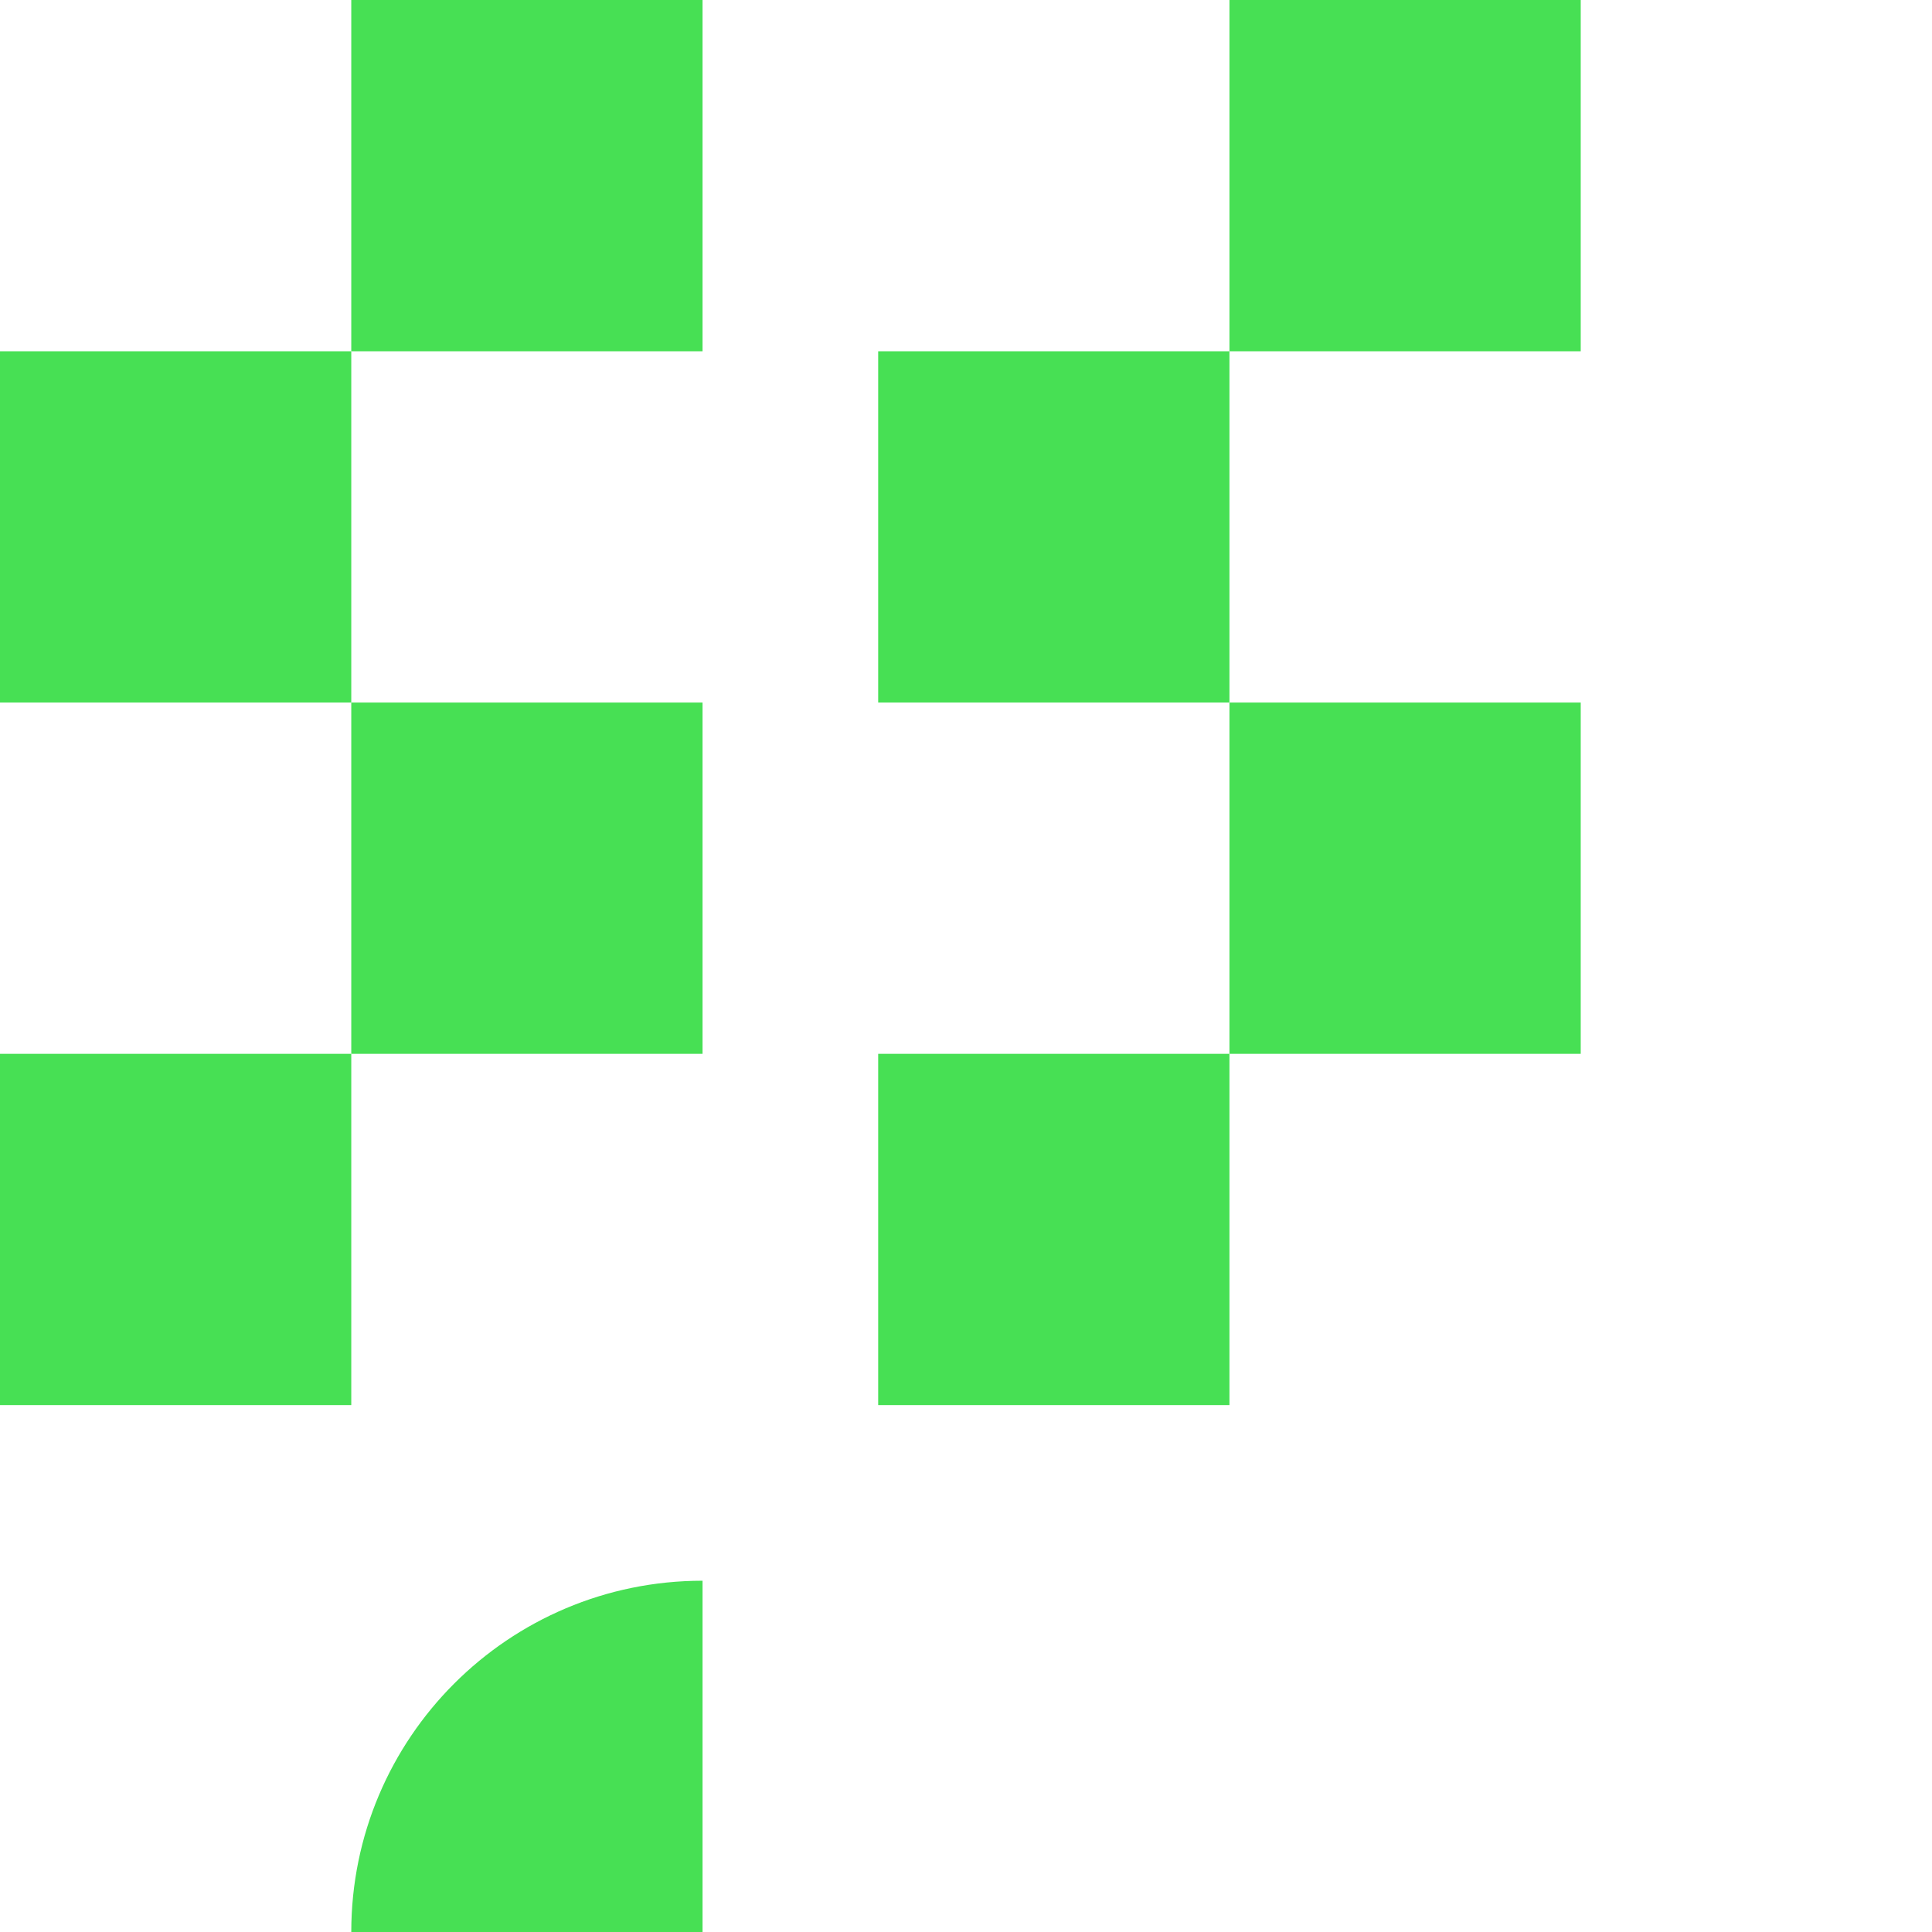
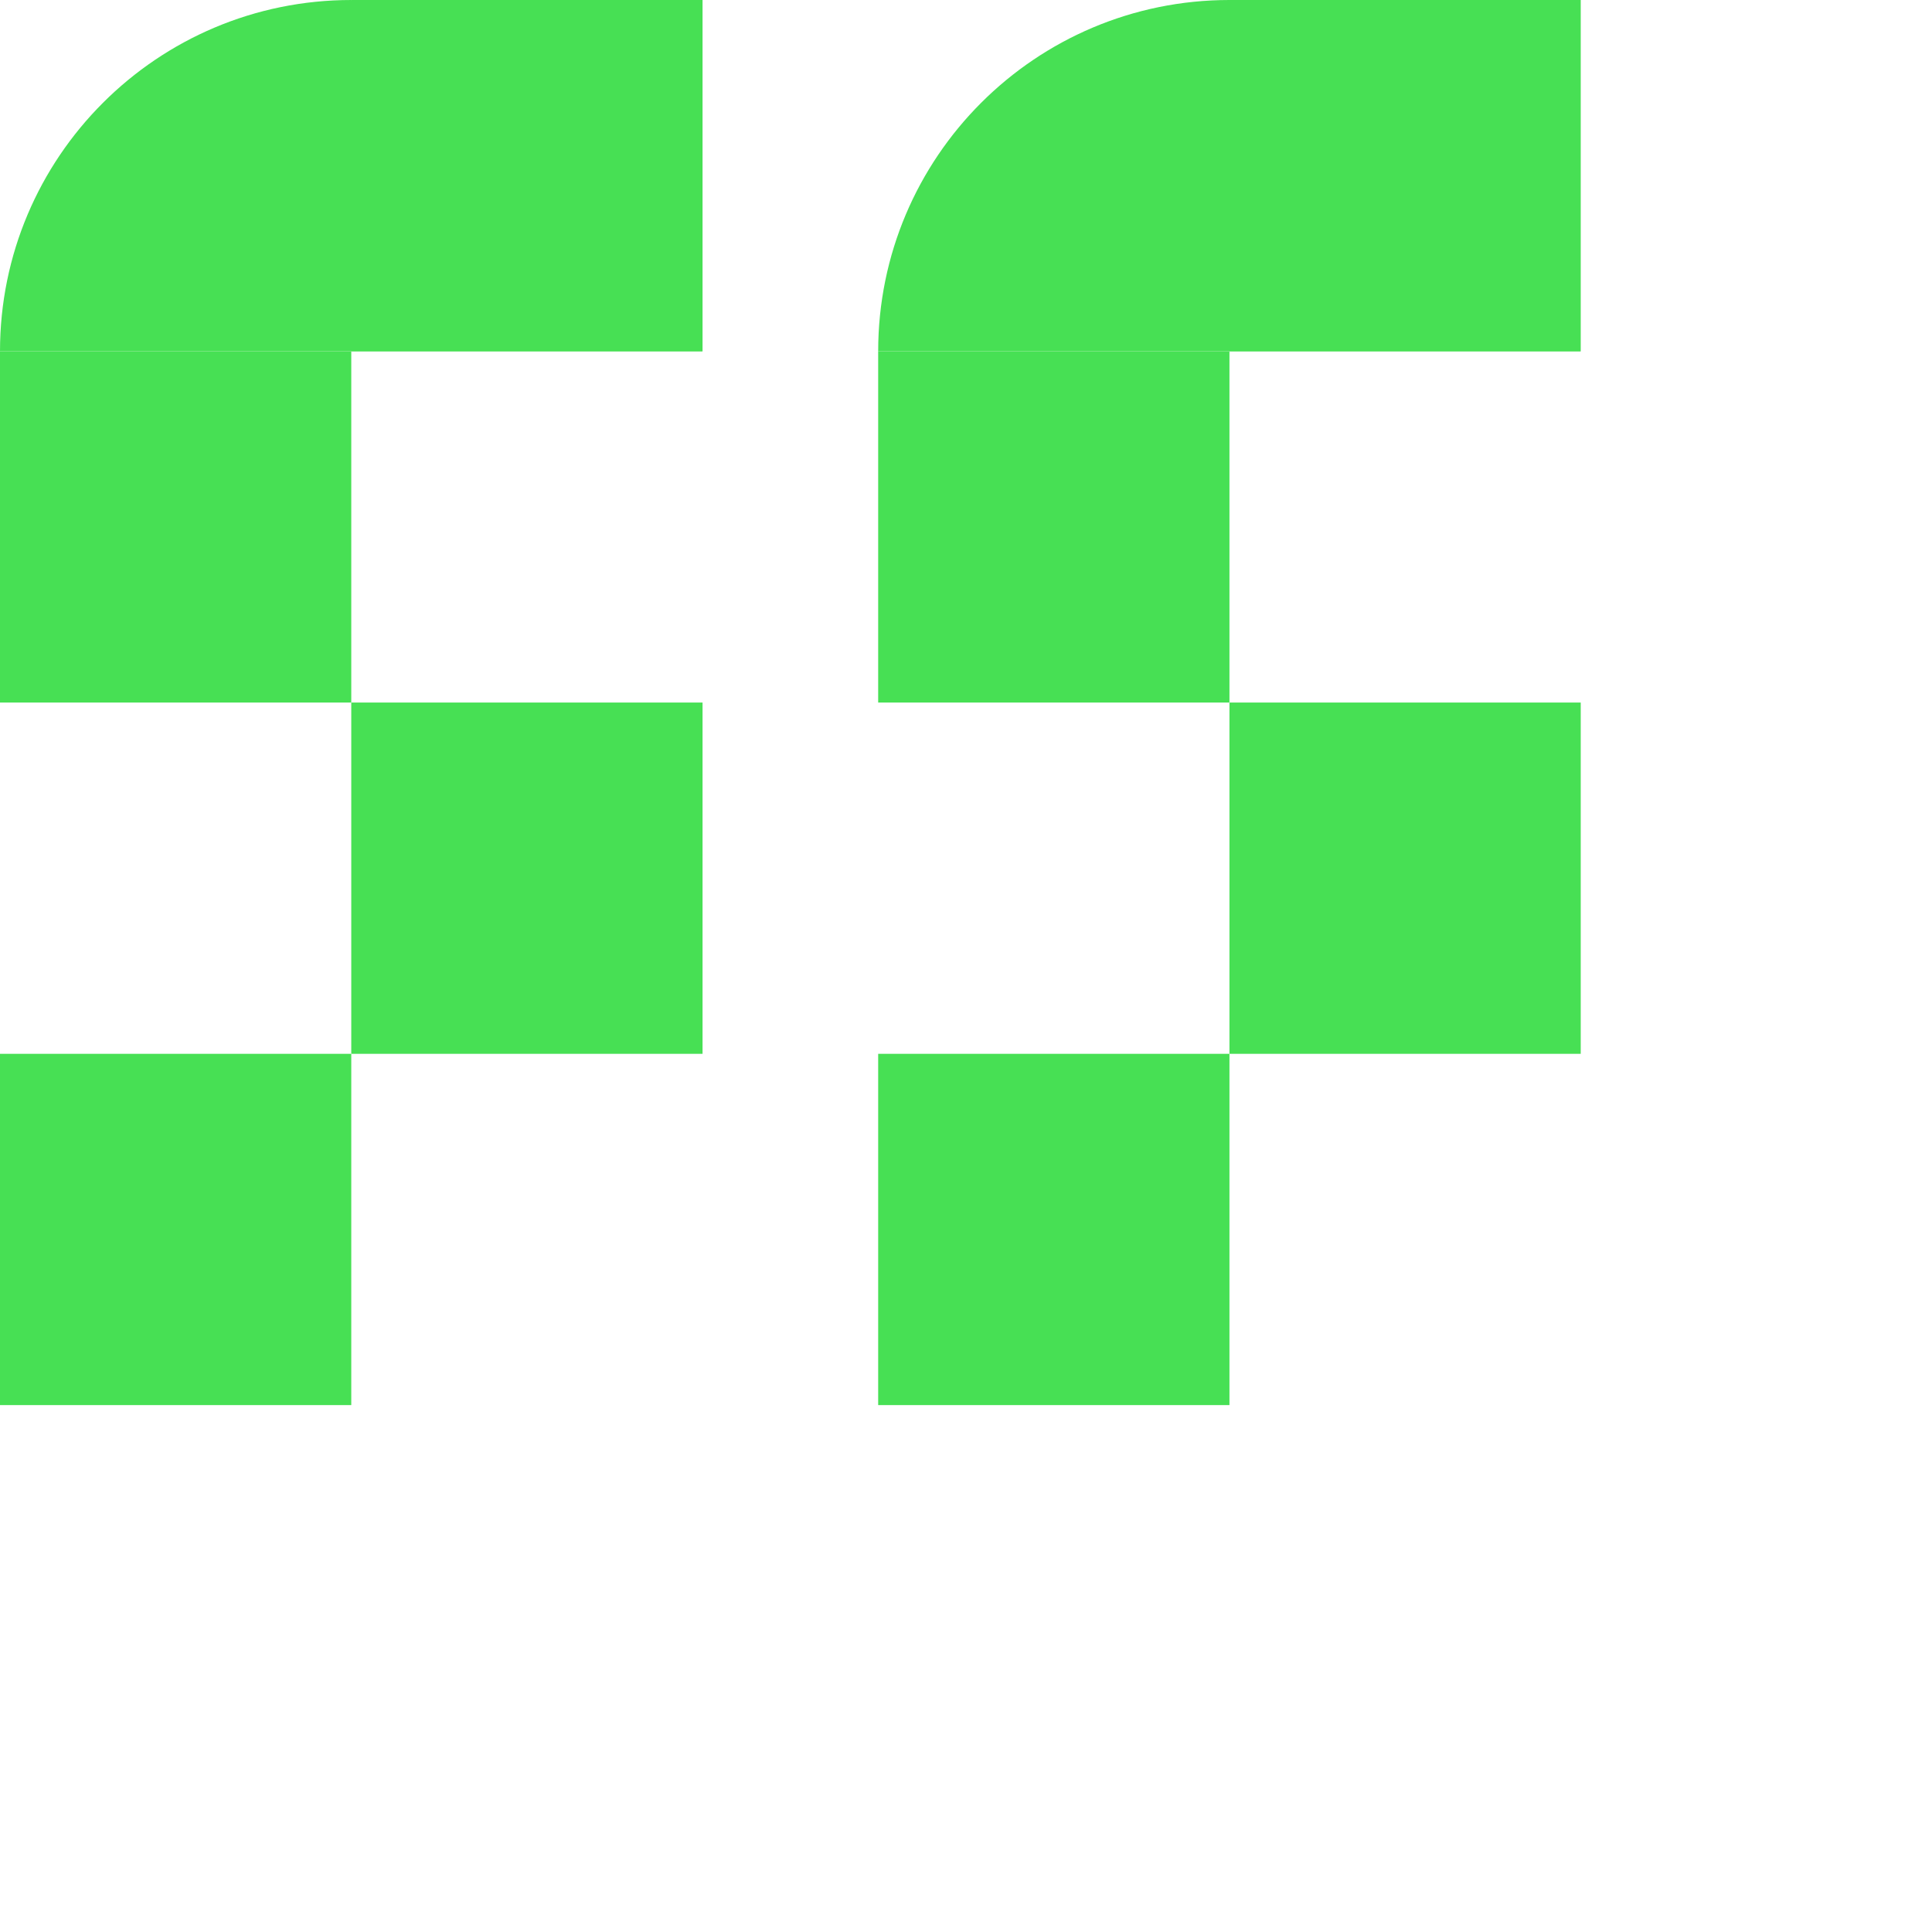
<svg xmlns="http://www.w3.org/2000/svg" viewBox="0 0 5.5 5.5" width="550" height="550">
  <style>
    .filled {
      fill: #47e054;
    }
  </style>
-   <path d="M1,5.5 A1,1 0 0 1 2,4.5 L2,5.5 Z" class="filled" />
+   <path d="M0,1 A1,1 0 0 1 1,0 L2,1 Z" class="filled" />
+   <path d="M2.5,1 A1,1 0 0 1 3.5,0 L4.5,1 Z" class="filled" />
  <rect x="0" y="3" width="1" height="1" class="filled" />
  <rect x="1" y="2" width="1" height="1" class="filled" />
  <rect x="0" y="1" width="1" height="1" class="filled" />
  <rect x="1" y="0" width="1" height="1" class="filled" />
  <rect x="2.5" y="3" width="1" height="1" class="filled" />
  <rect x="3.5" y="2" width="1" height="1" class="filled" />
  <rect x="2.5" y="1" width="1" height="1" class="filled" />
  <rect x="3.5" y="0" width="1" height="1" class="filled" />
</svg>
